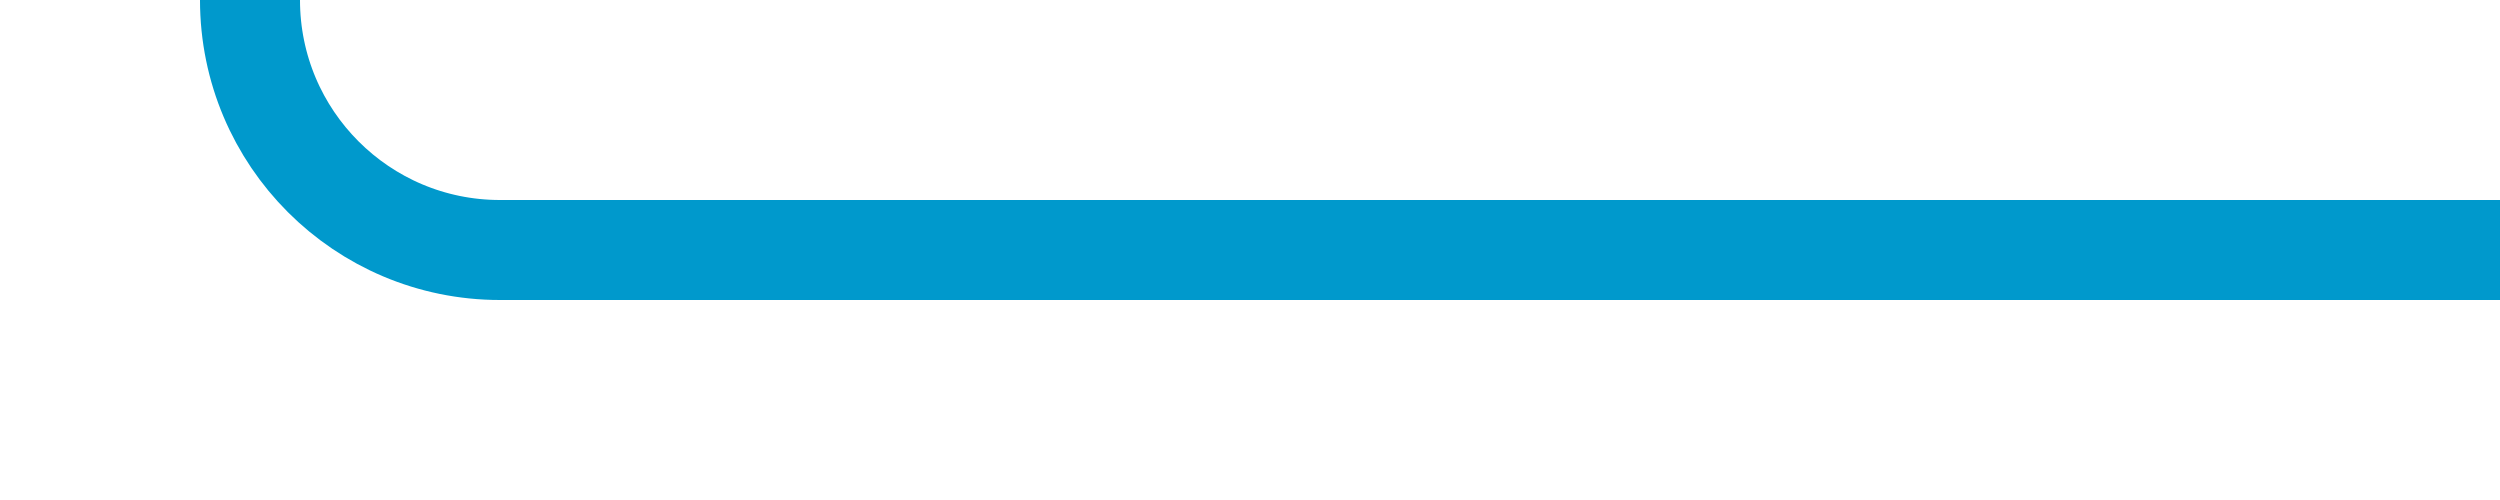
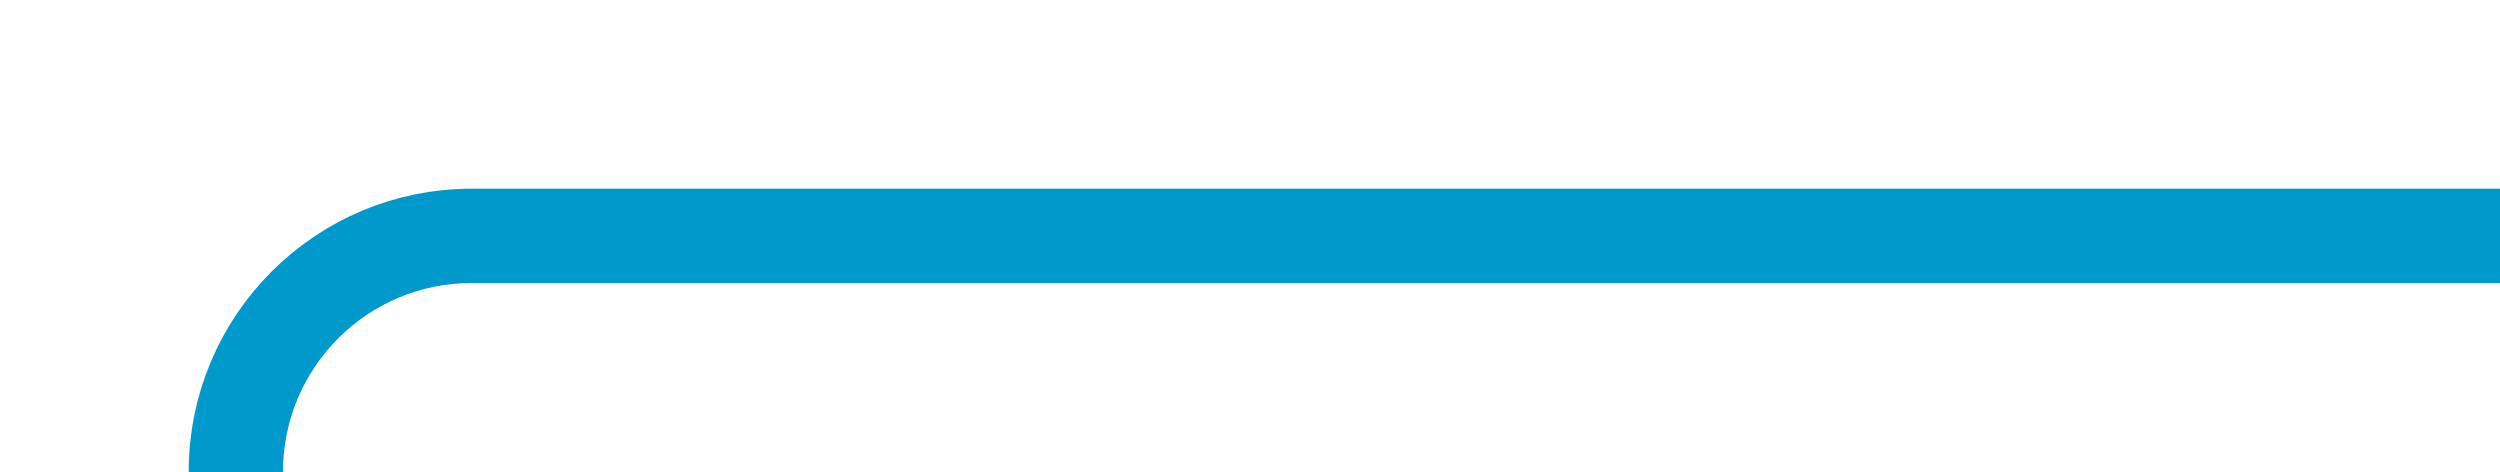
- <svg xmlns="http://www.w3.org/2000/svg" version="1.1" width="50px" height="10px" preserveAspectRatio="xMinYMid meet" viewBox="185 731  50 8">
-   <path d="M 159 610  L 185 610  A 5 5 0 0 1 190 615 L 190 730  A 5 5 0 0 0 195 735 L 235 735  " stroke-width="2" stroke="#0099cc" fill="none" />
+ <svg xmlns="http://www.w3.org/2000/svg" version="1.1" width="53px" height="10px" preserveAspectRatio="xMinYMid meet" viewBox="675 478  53 8">
+   <path d="M 646 578  L 675 578  A 5 5 0 0 0 680 573 L 680 487  A 5 5 0 0 1 685 482 L 728 482  " stroke-width="2" stroke="#0099cc" fill="none" />
</svg>
